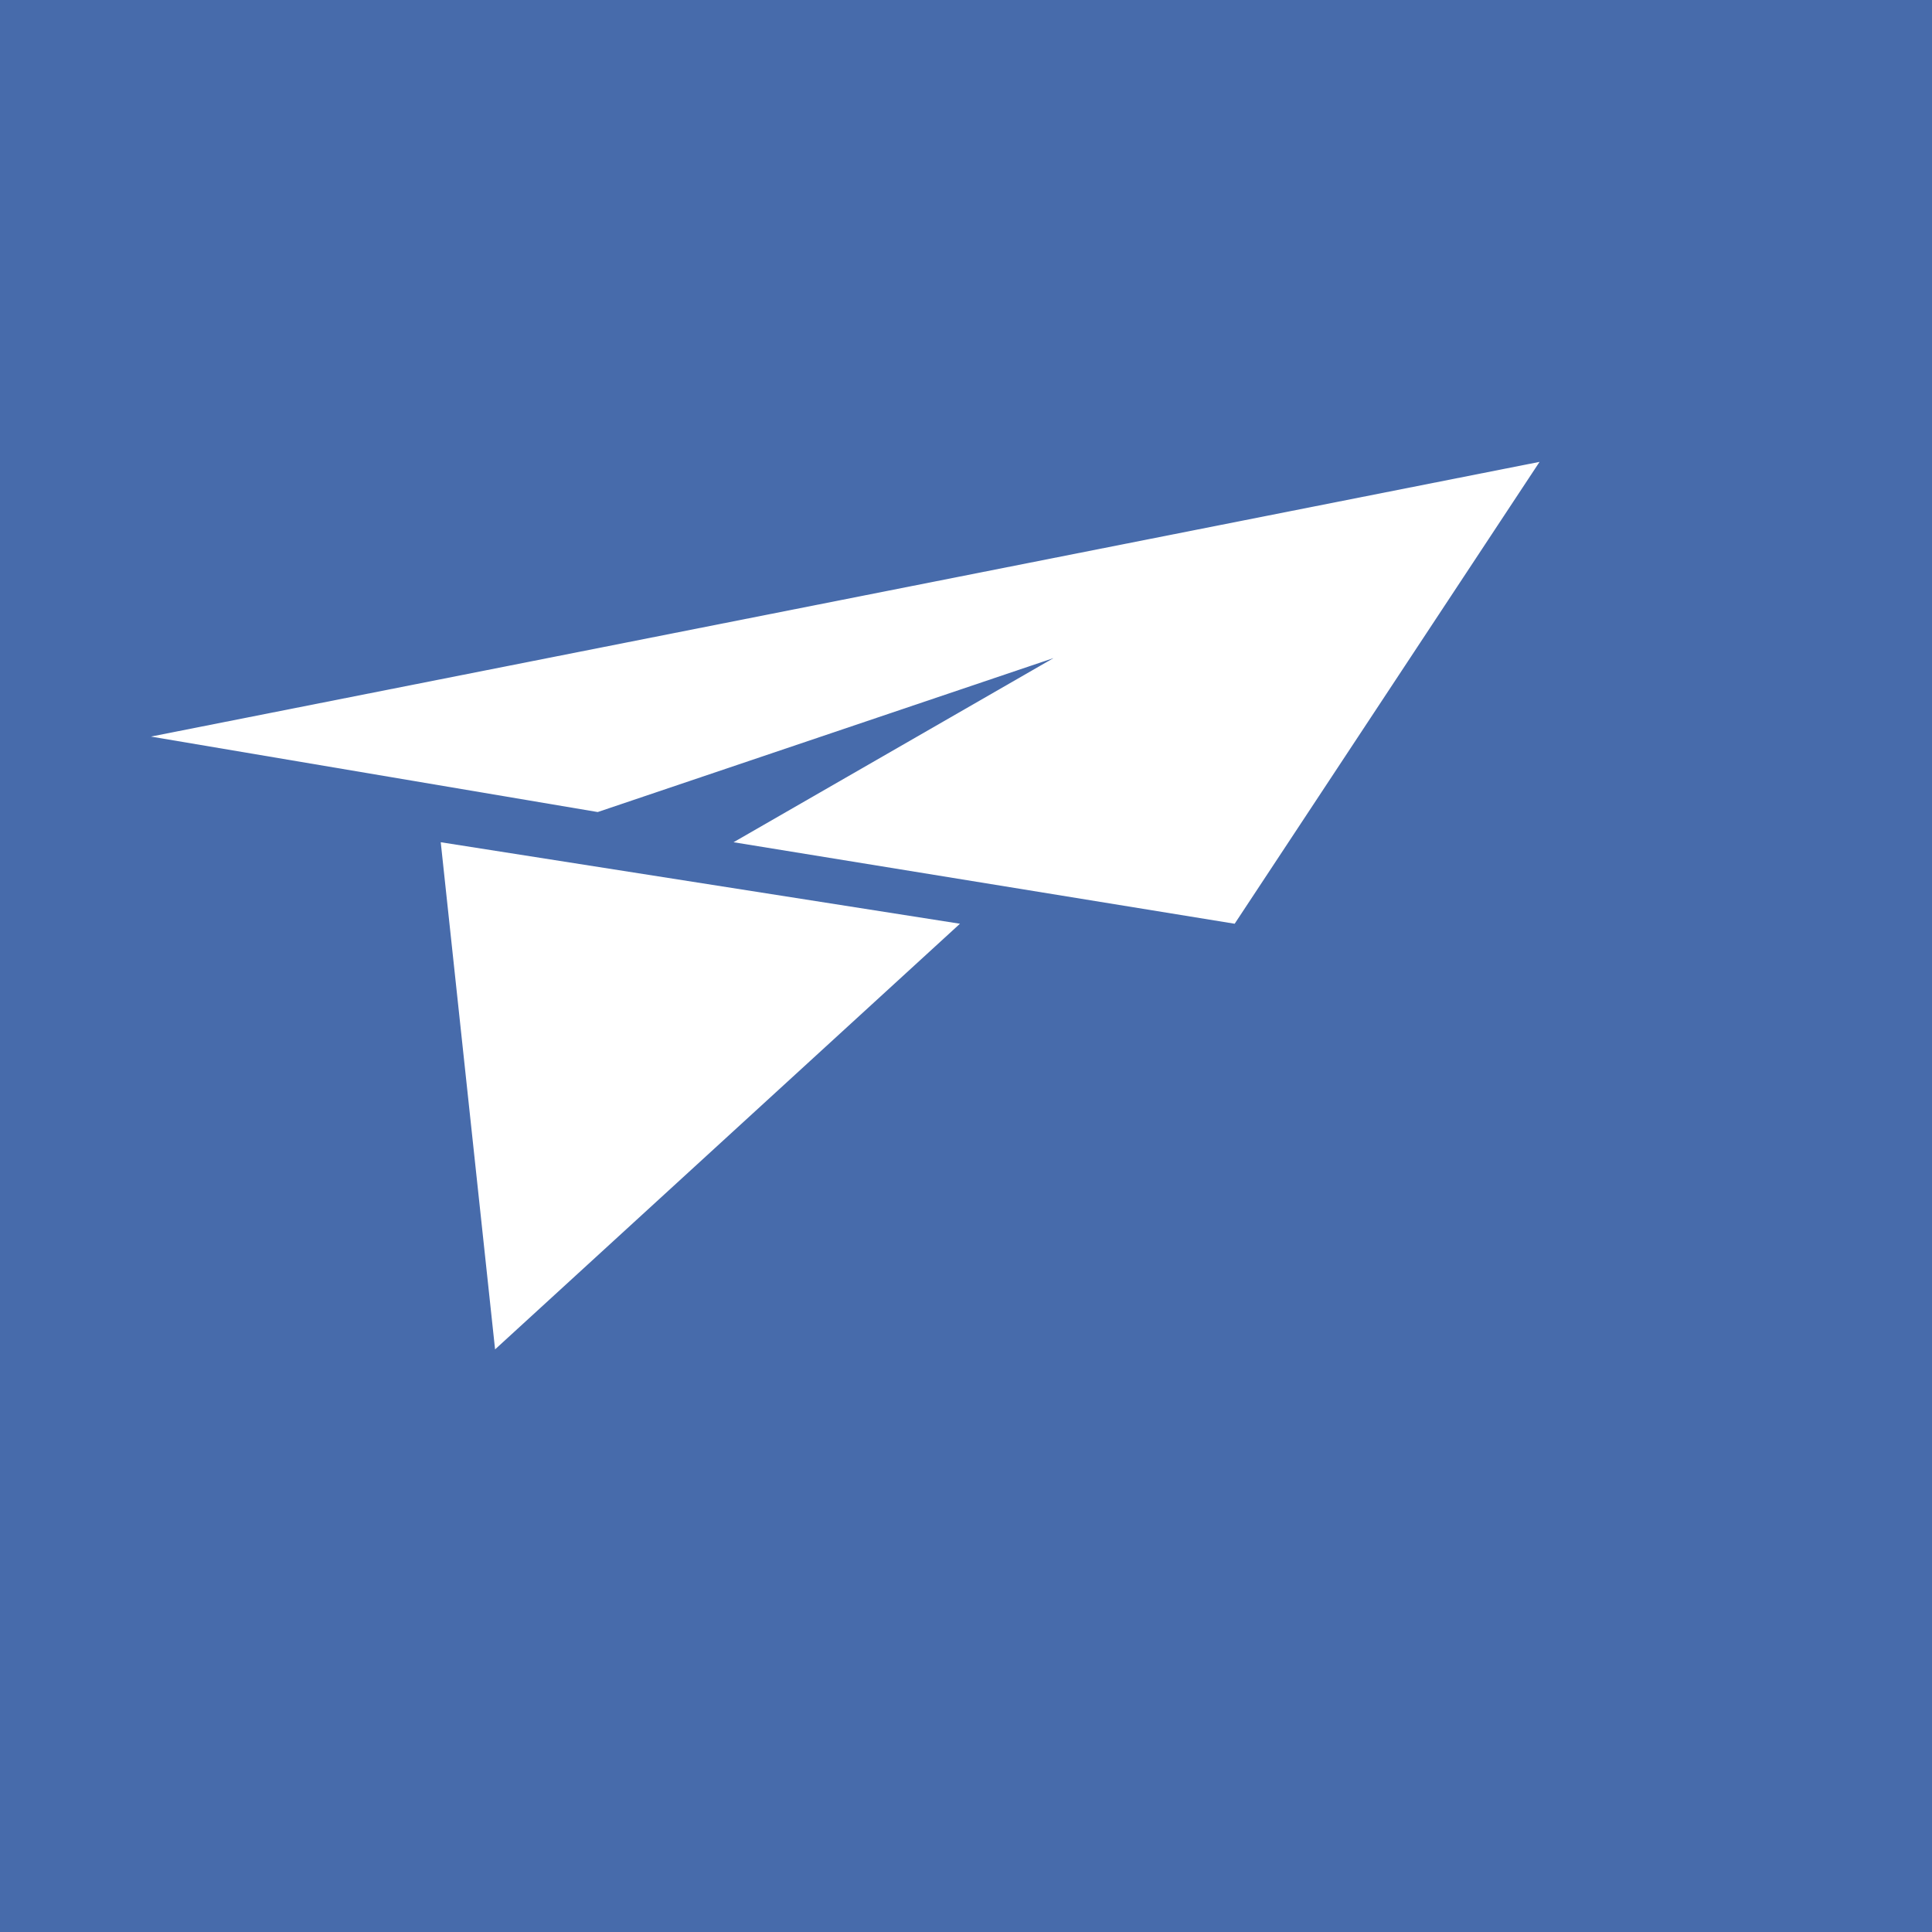
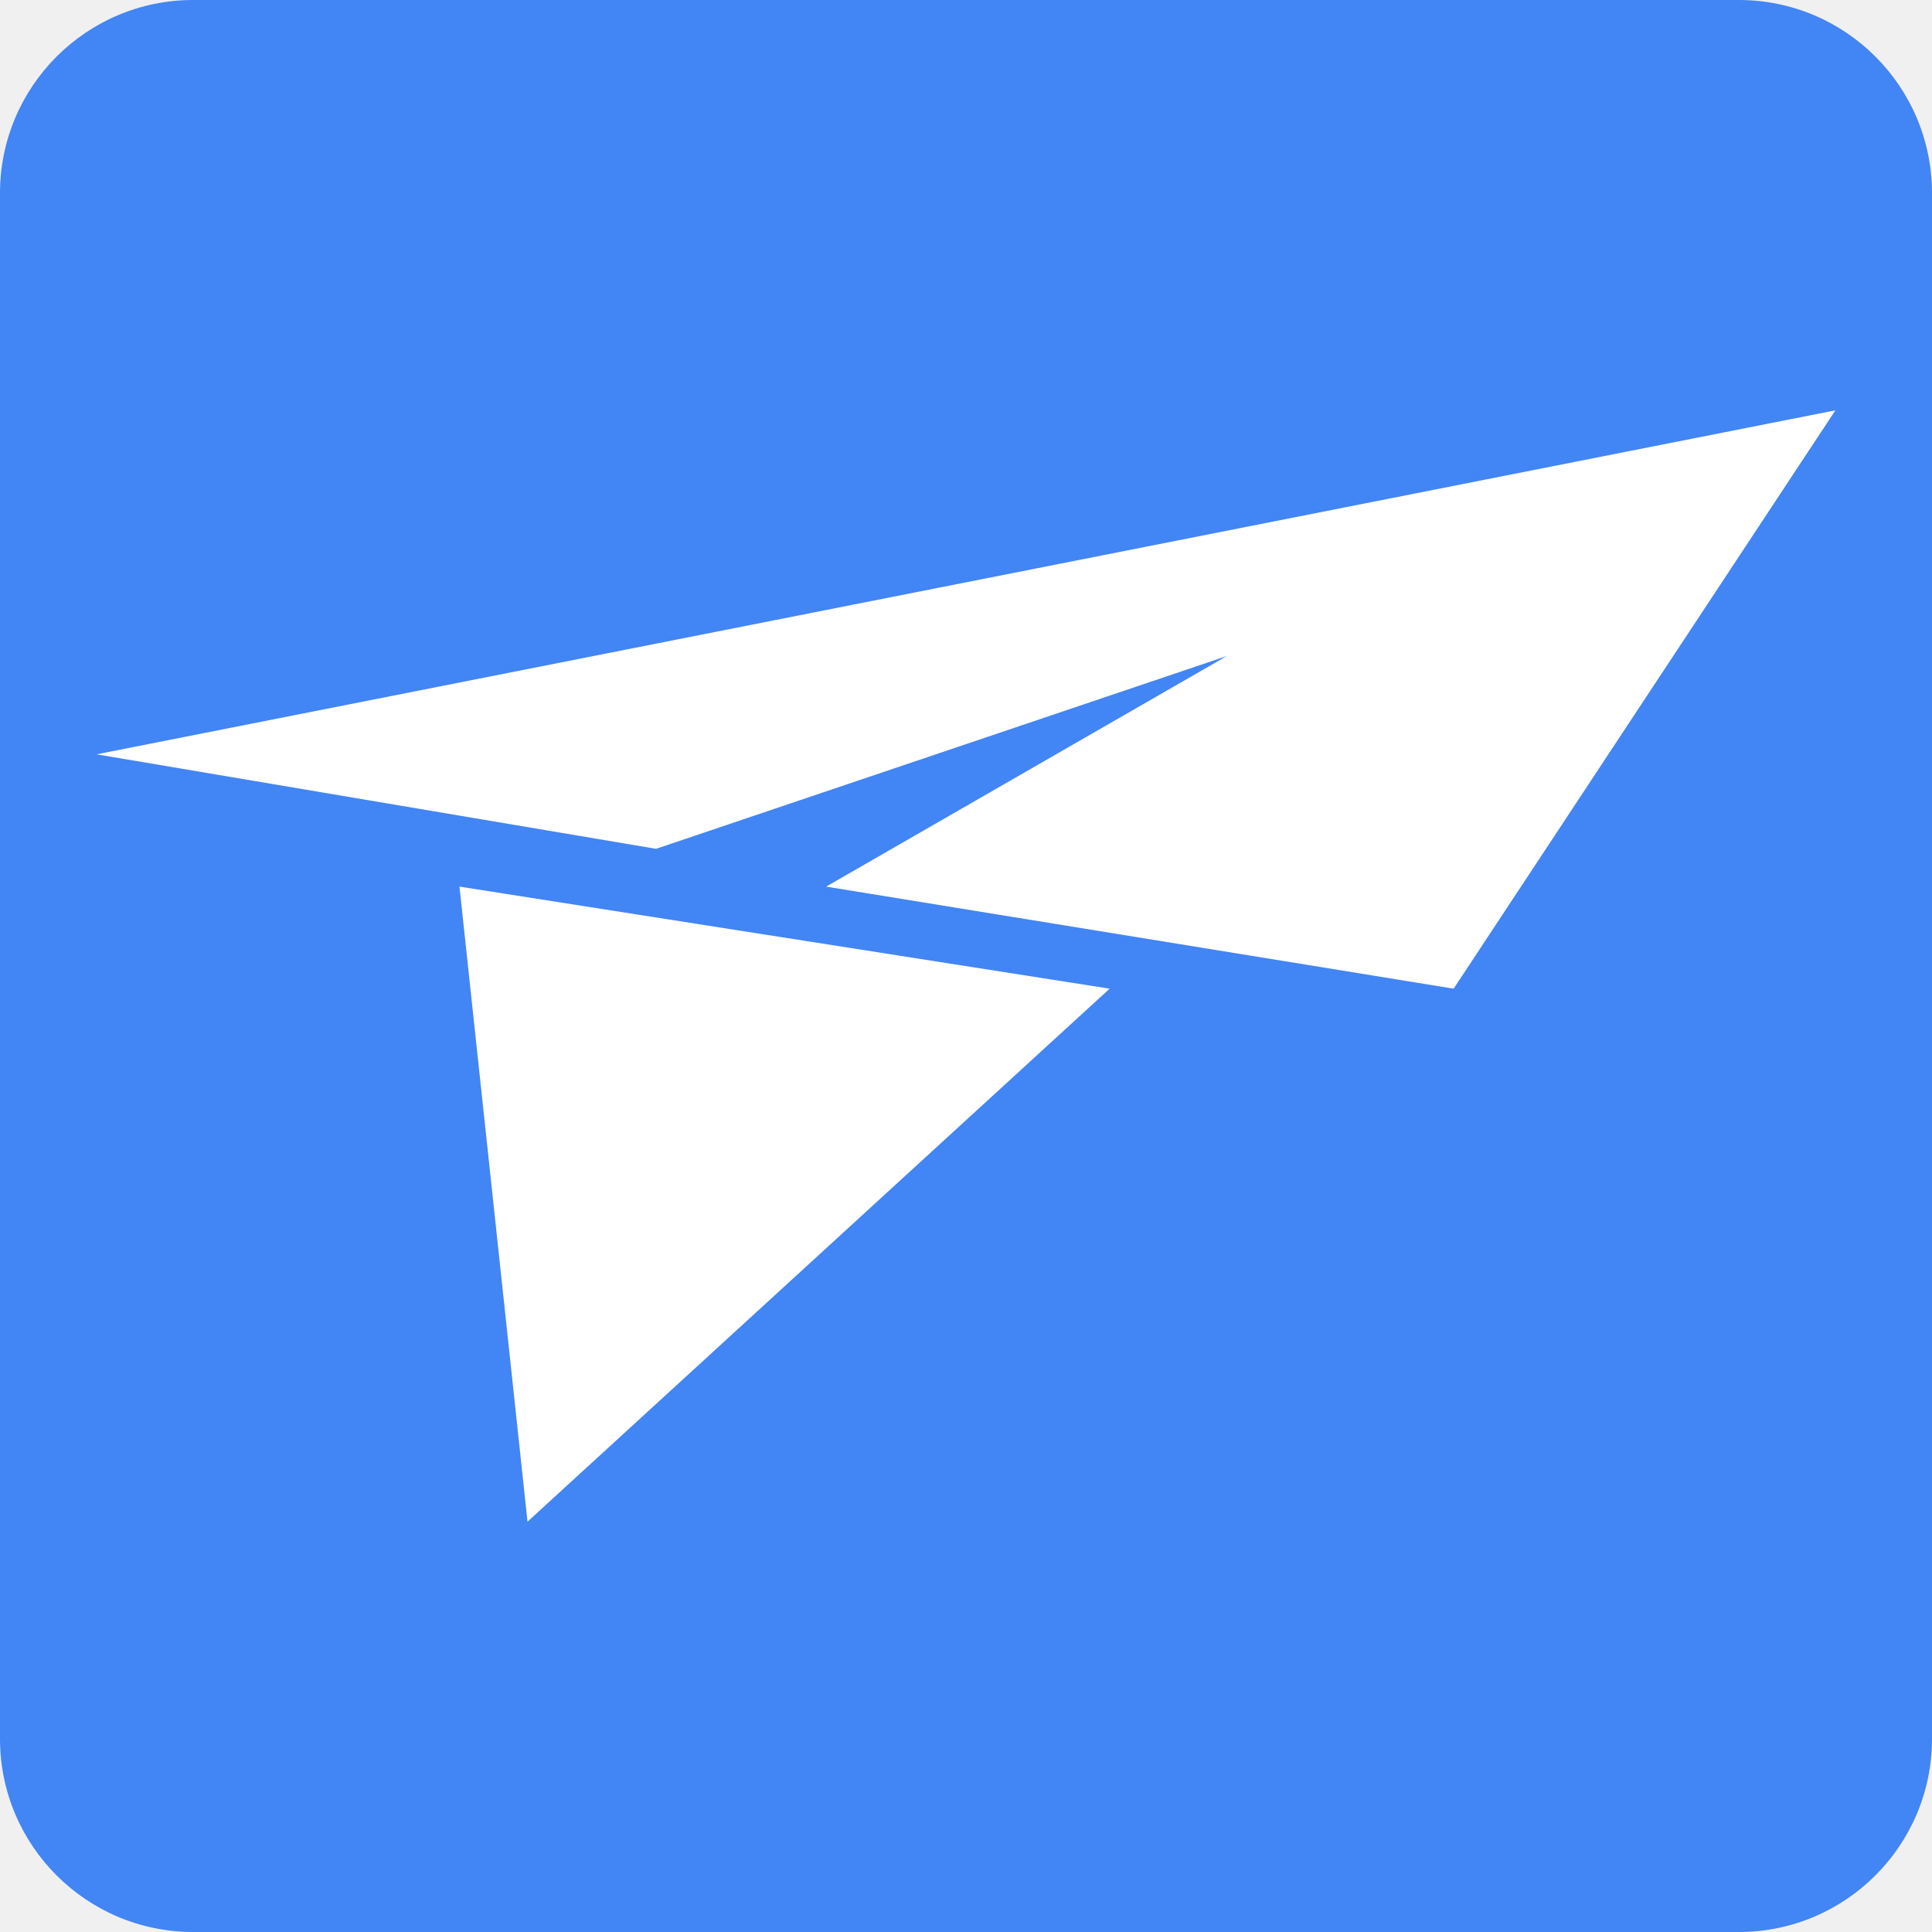
- <svg xmlns="http://www.w3.org/2000/svg" width="32" height="32" viewBox="0 0 32 32">
-   <rect width="32" height="32" fill="#476BAB" />
-   <g transform="scale(-0.5, 0.5) translate(-52, 6)">
-     <polygon fill="#ffffff" points="1,9.3 47,18.4 32.2,20.9 17.1,15.8 27.7,21.9 11.1,24.6" />
-     <polygon fill="#ffffff" points="37.4,21.9 20.2,24.6 35.6,38.7" />
+ <svg xmlns="http://www.w3.org/2000/svg" width="1200" height="1200" version="1.1">
+   <rect width="1200" height="1200" rx="120" ry="120" fill="#4285F4" />
+   <g transform="translate(1200, 0) scale(-1, 1)">
+     <g transform="scale(23.47826) translate(1.555556, 1.555555)">
+       <g fill="#ffffff">
+         <g>
+           <g>
+             <polygon points="1,9.3 47,18.4 32.2,20.9 17.1,15.8 27.7,21.9 11.1,24.6" />
+           </g>
+           <g>
+             <polygon points="37.4,21.9 20.2,24.6 35.6,38.7" />
+           </g>
+         </g>
+       </g>
+     </g>
  </g>
</svg>
